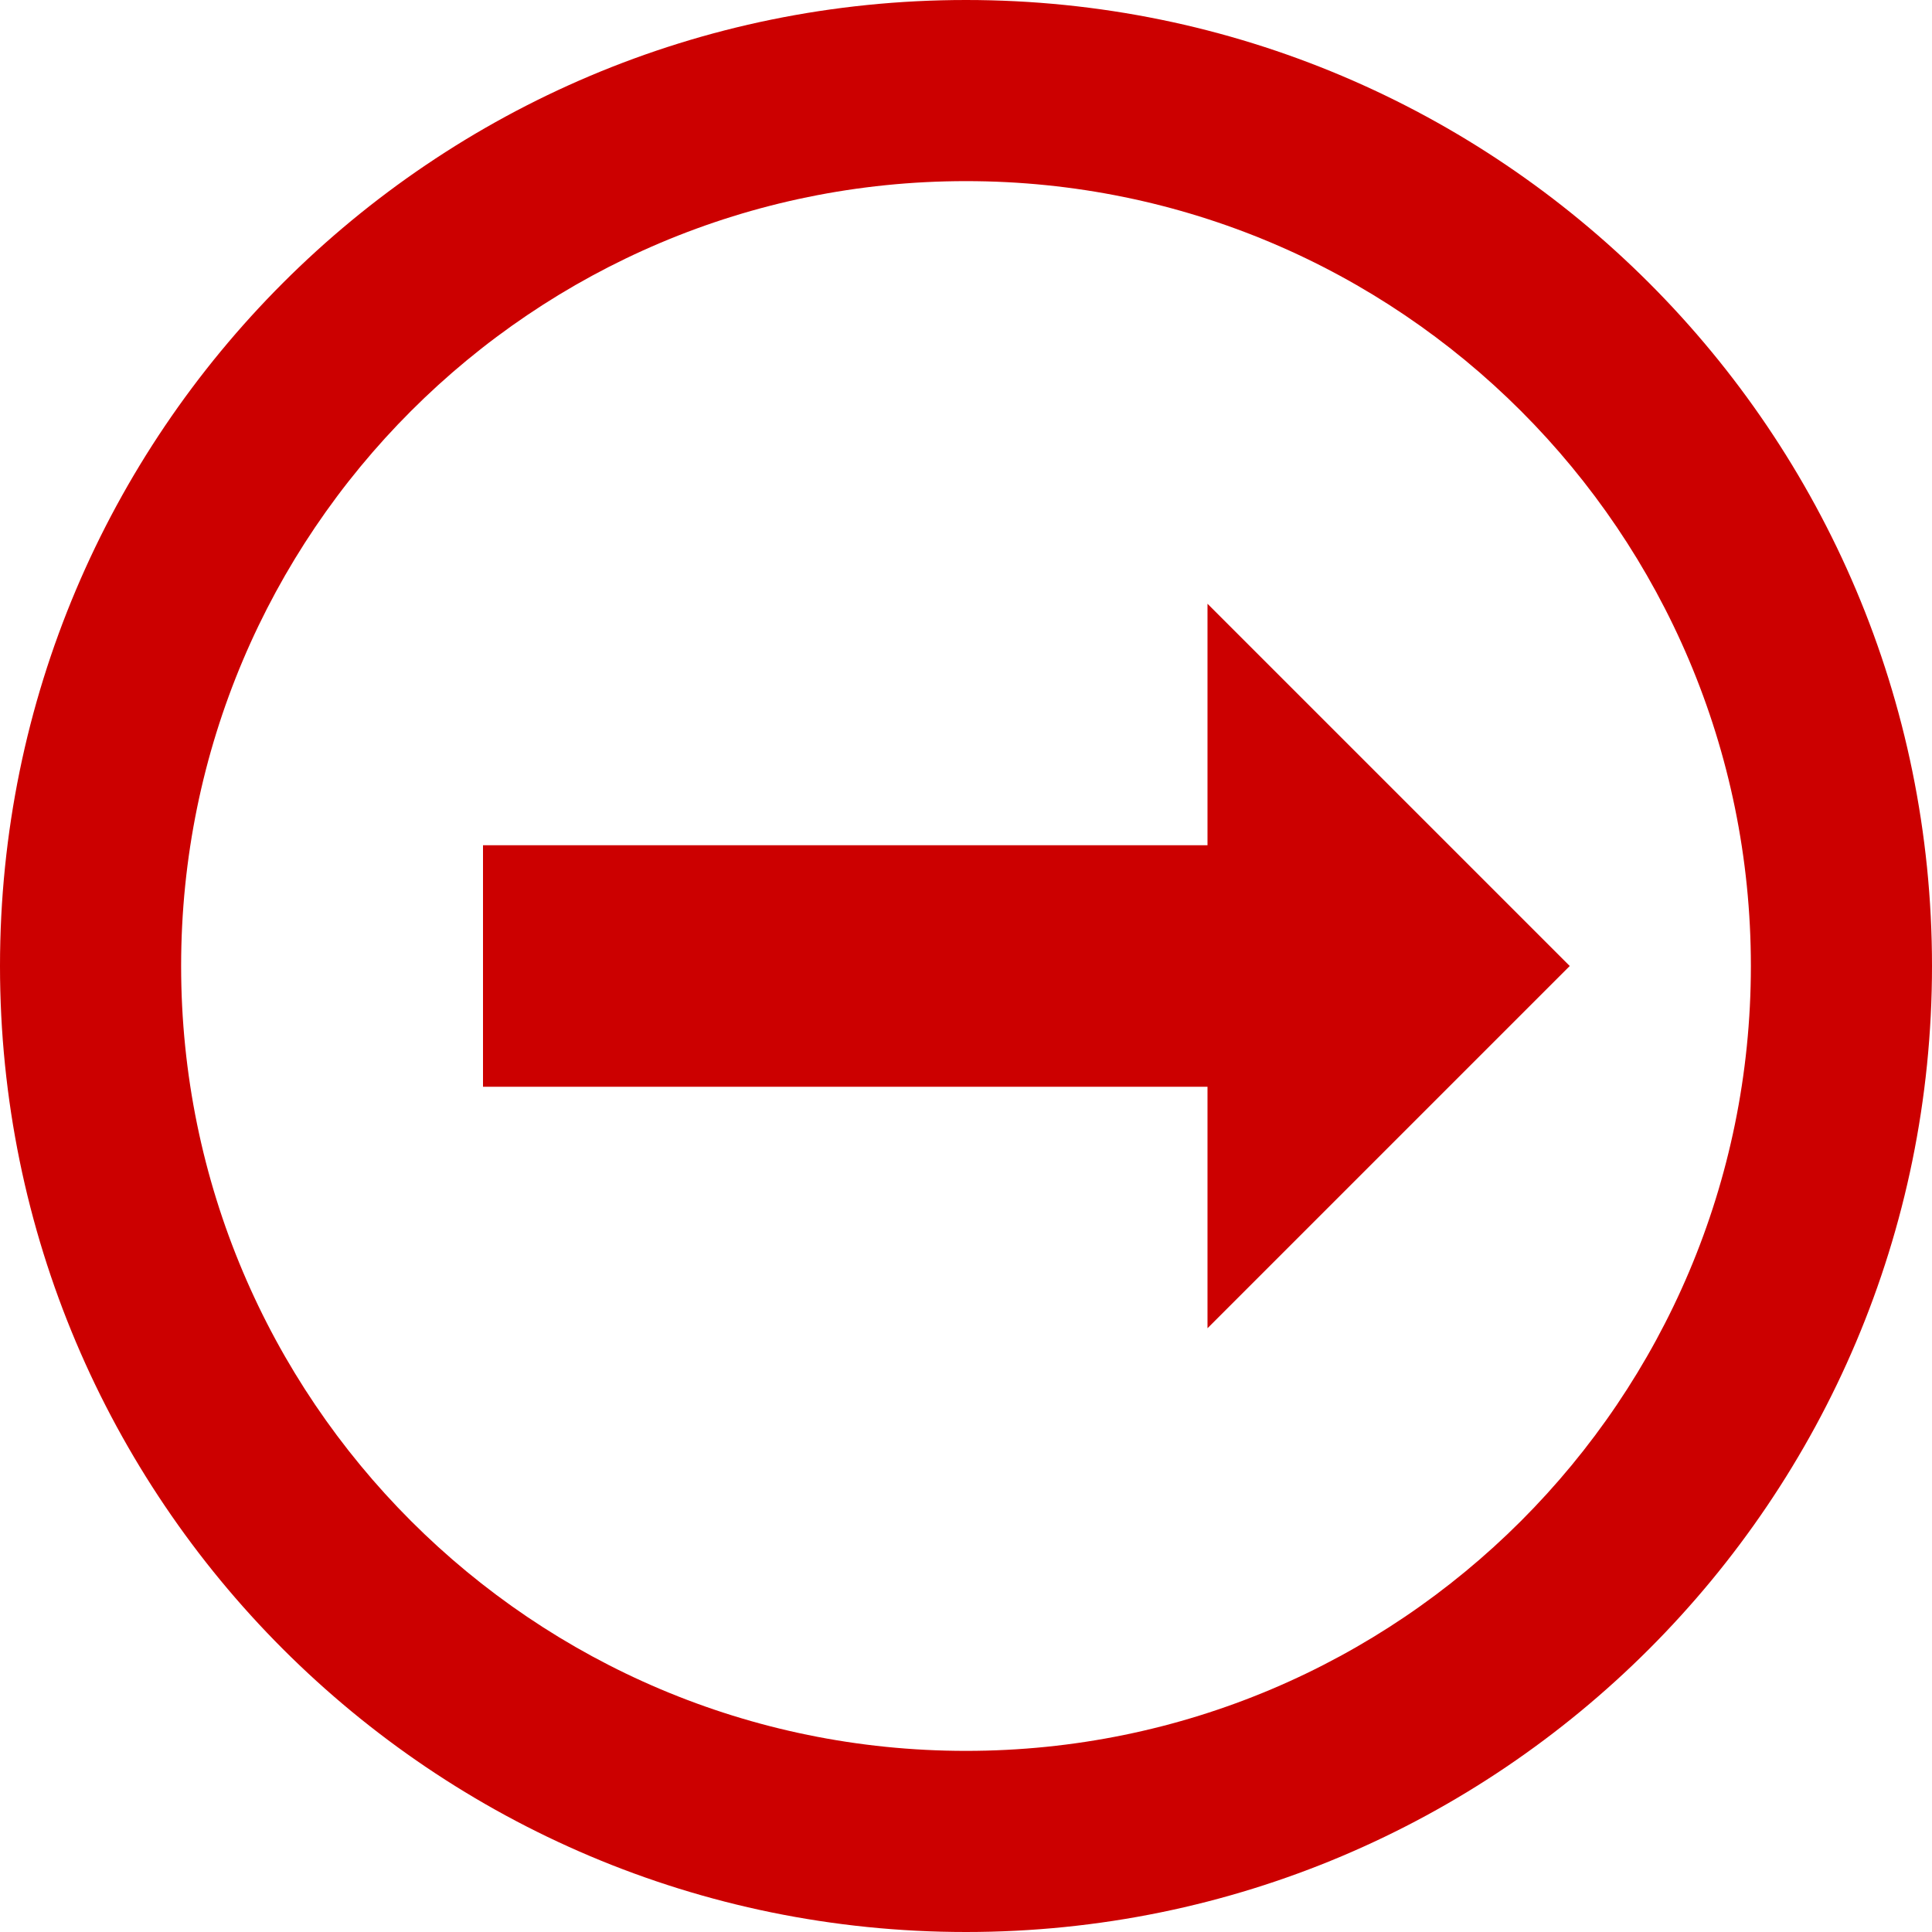
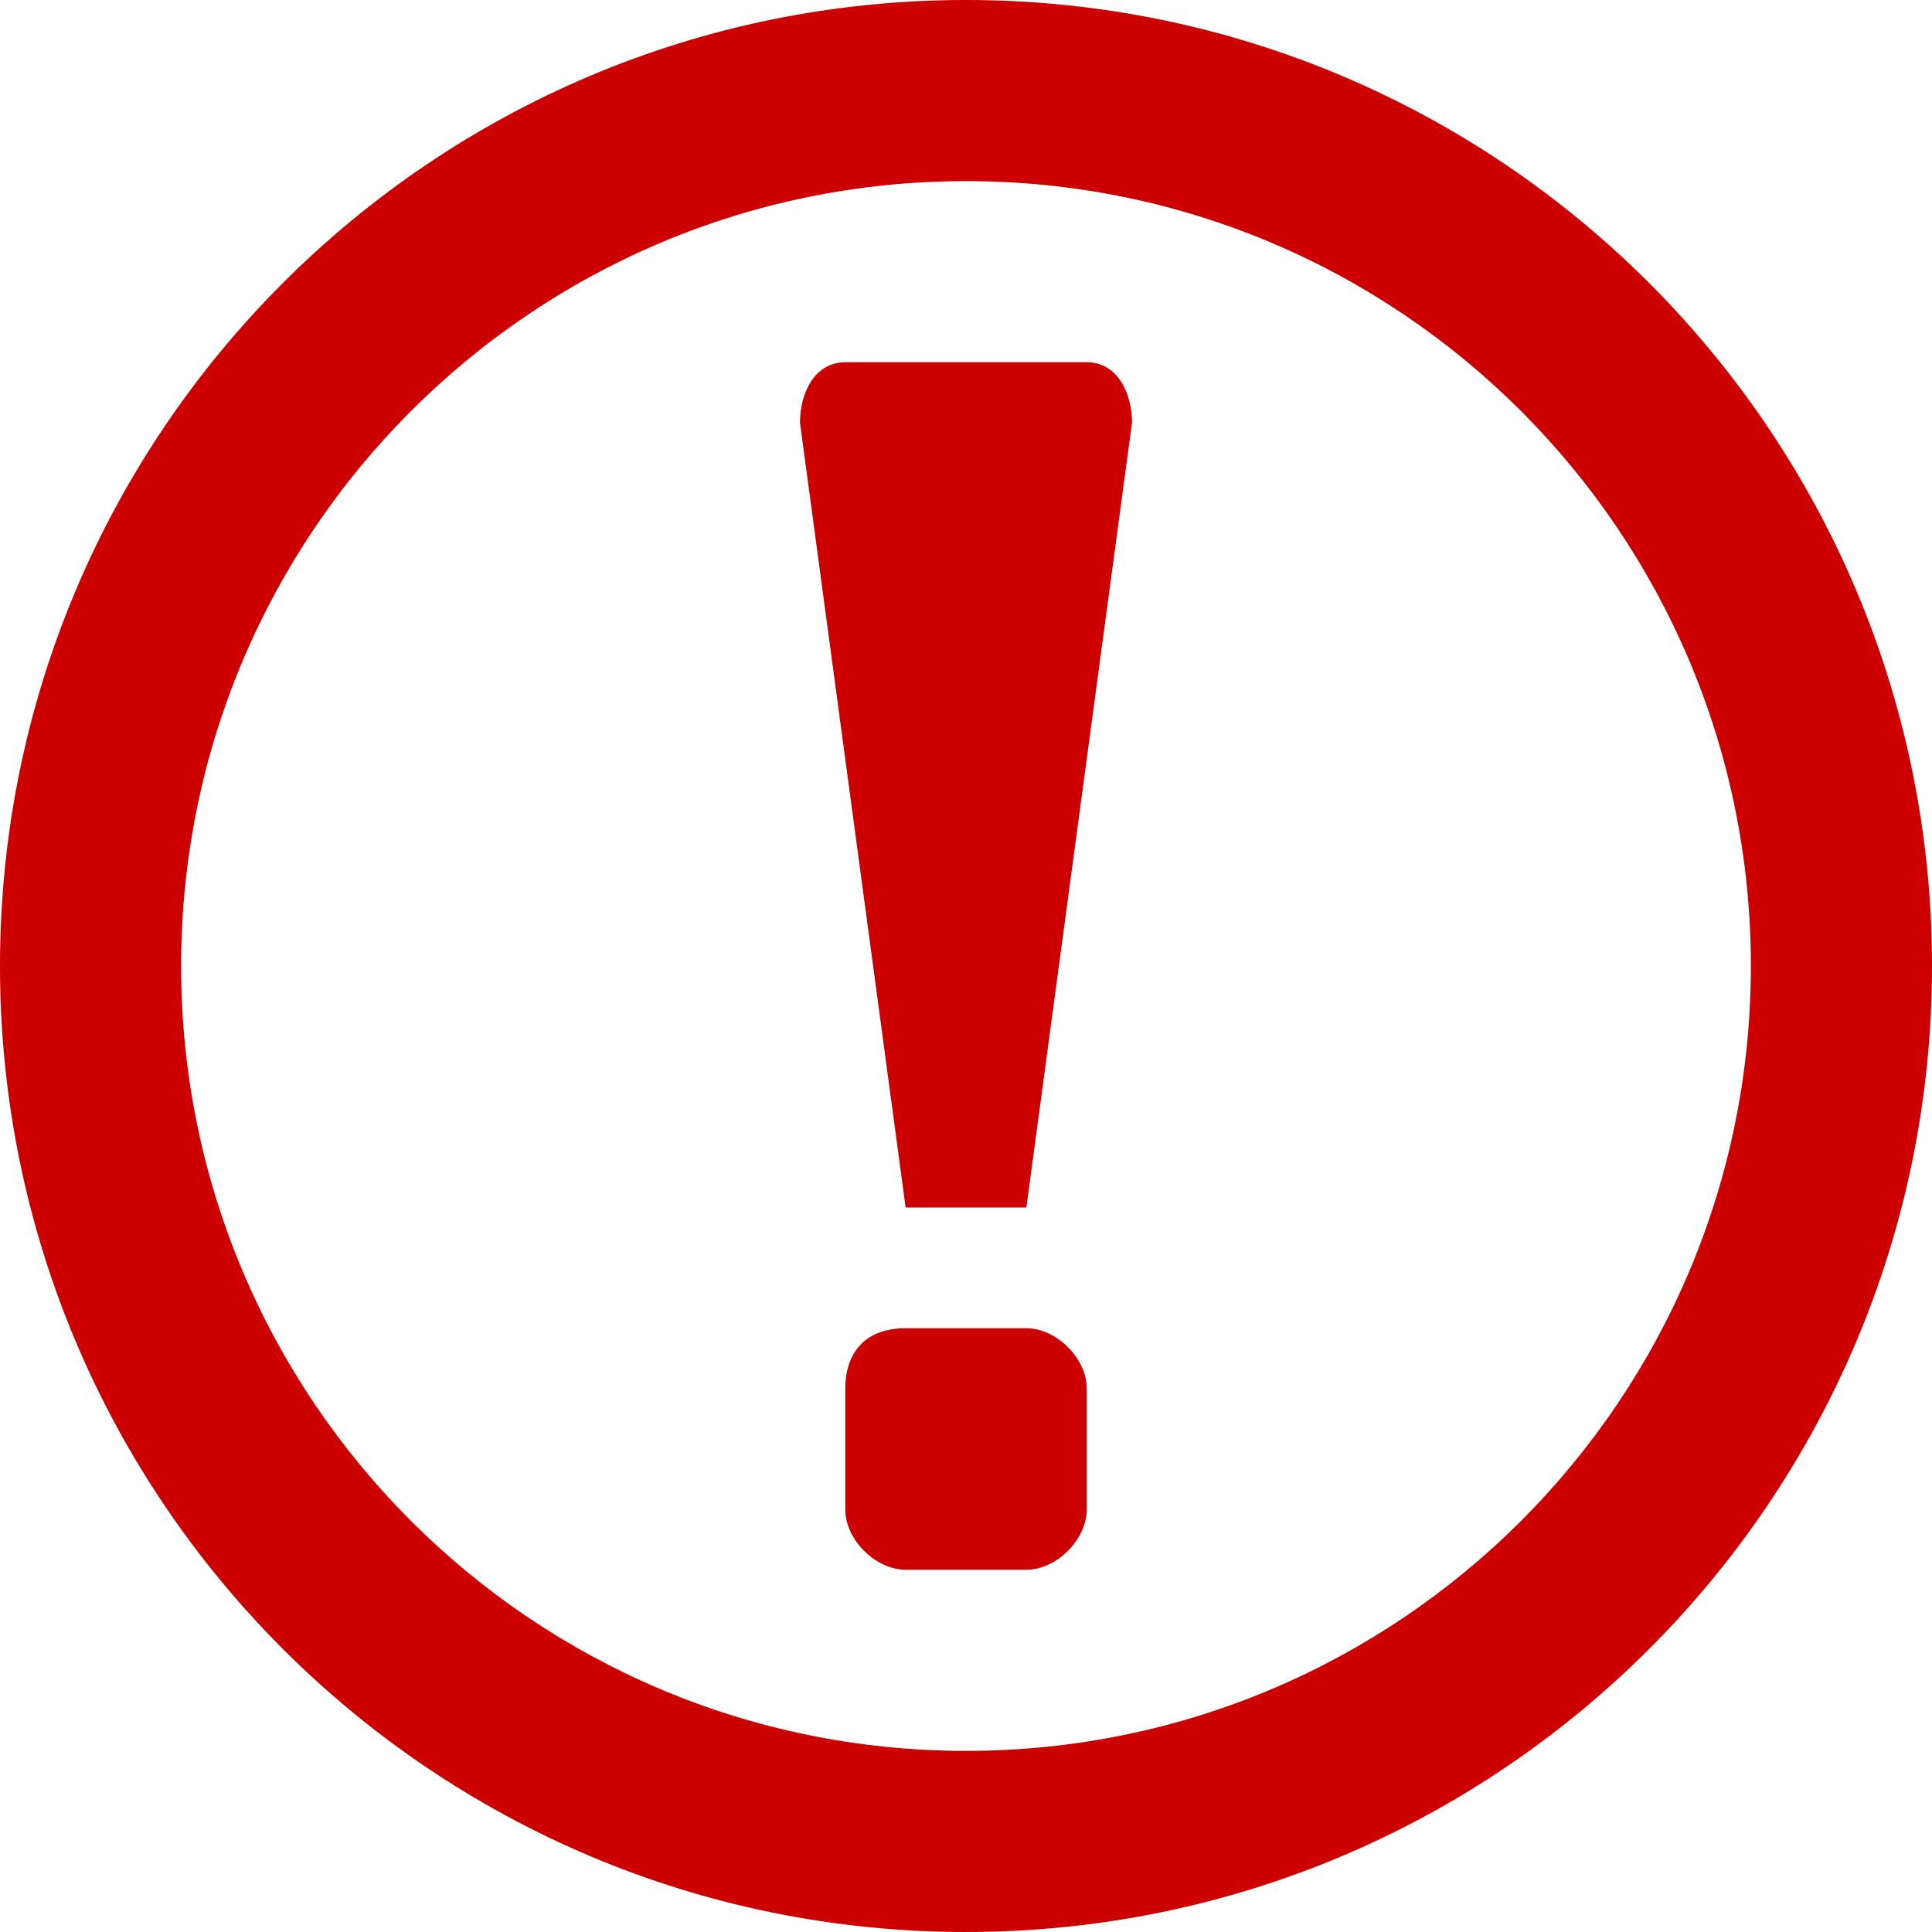
<svg xmlns="http://www.w3.org/2000/svg" width="128" height="128" viewBox="0 0 128 128" version="1.1" id="svg138">
  <defs id="defs135" />
  <g id="layer3" style="display:inline">
-     <path id="path1101" style="fill:#cc0000;fill-opacity:1;stroke:none;stroke-width:16;stroke-linecap:square;stroke-linejoin:round" d="M 64 0 A 64 64 0 0 0 0 64 A 64 64 0 0 0 64 128 A 64 64 0 0 0 128 64 A 64 64 0 0 0 64 0 z M 64 12 A 52 52 0 0 1 116 64 A 52 52 0 0 1 64 116 A 52 52 0 0 1 12 64 A 52 52 0 0 1 64 12 z M 80 40 L 80 56 L 32 56 L 32 72 L 80 72 L 80 88 L 104 64 L 80 40 z " />
+     <path id="path1101" style="fill:#cc0000;fill-opacity:1;stroke:none;stroke-width:16;stroke-linecap:square;stroke-linejoin:round" d="M 64,0 C 28.654,0 0,28.654 0,64 0,99.346 28.654,128 64,128 99.346,128 128,99.346 128,64 128,28.654 99.346,0 64,0 Z m 0,12 c 28.719,0 52,23.281 52,52 0,28.719 -23.281,52 -52,52 C 35.281,116 12,92.719 12,64 12,35.281 35.281,12 64,12 Z m -11,16 7,52 h 8 L 75,28 c 0,-2 -1,-4 -3,-4 H 56 c -2,0 -3,2 -3,4 z m 7,60 c -3,0 -4,2 -4,3.972 V 100 c 0,2 2,4 4,4 h 8 c 2,0 4,-2 4,-4 v -8 c 0,-2 -2,-4 -4,-4 z" />
  </g>
  <g id="layer1" />
</svg>
